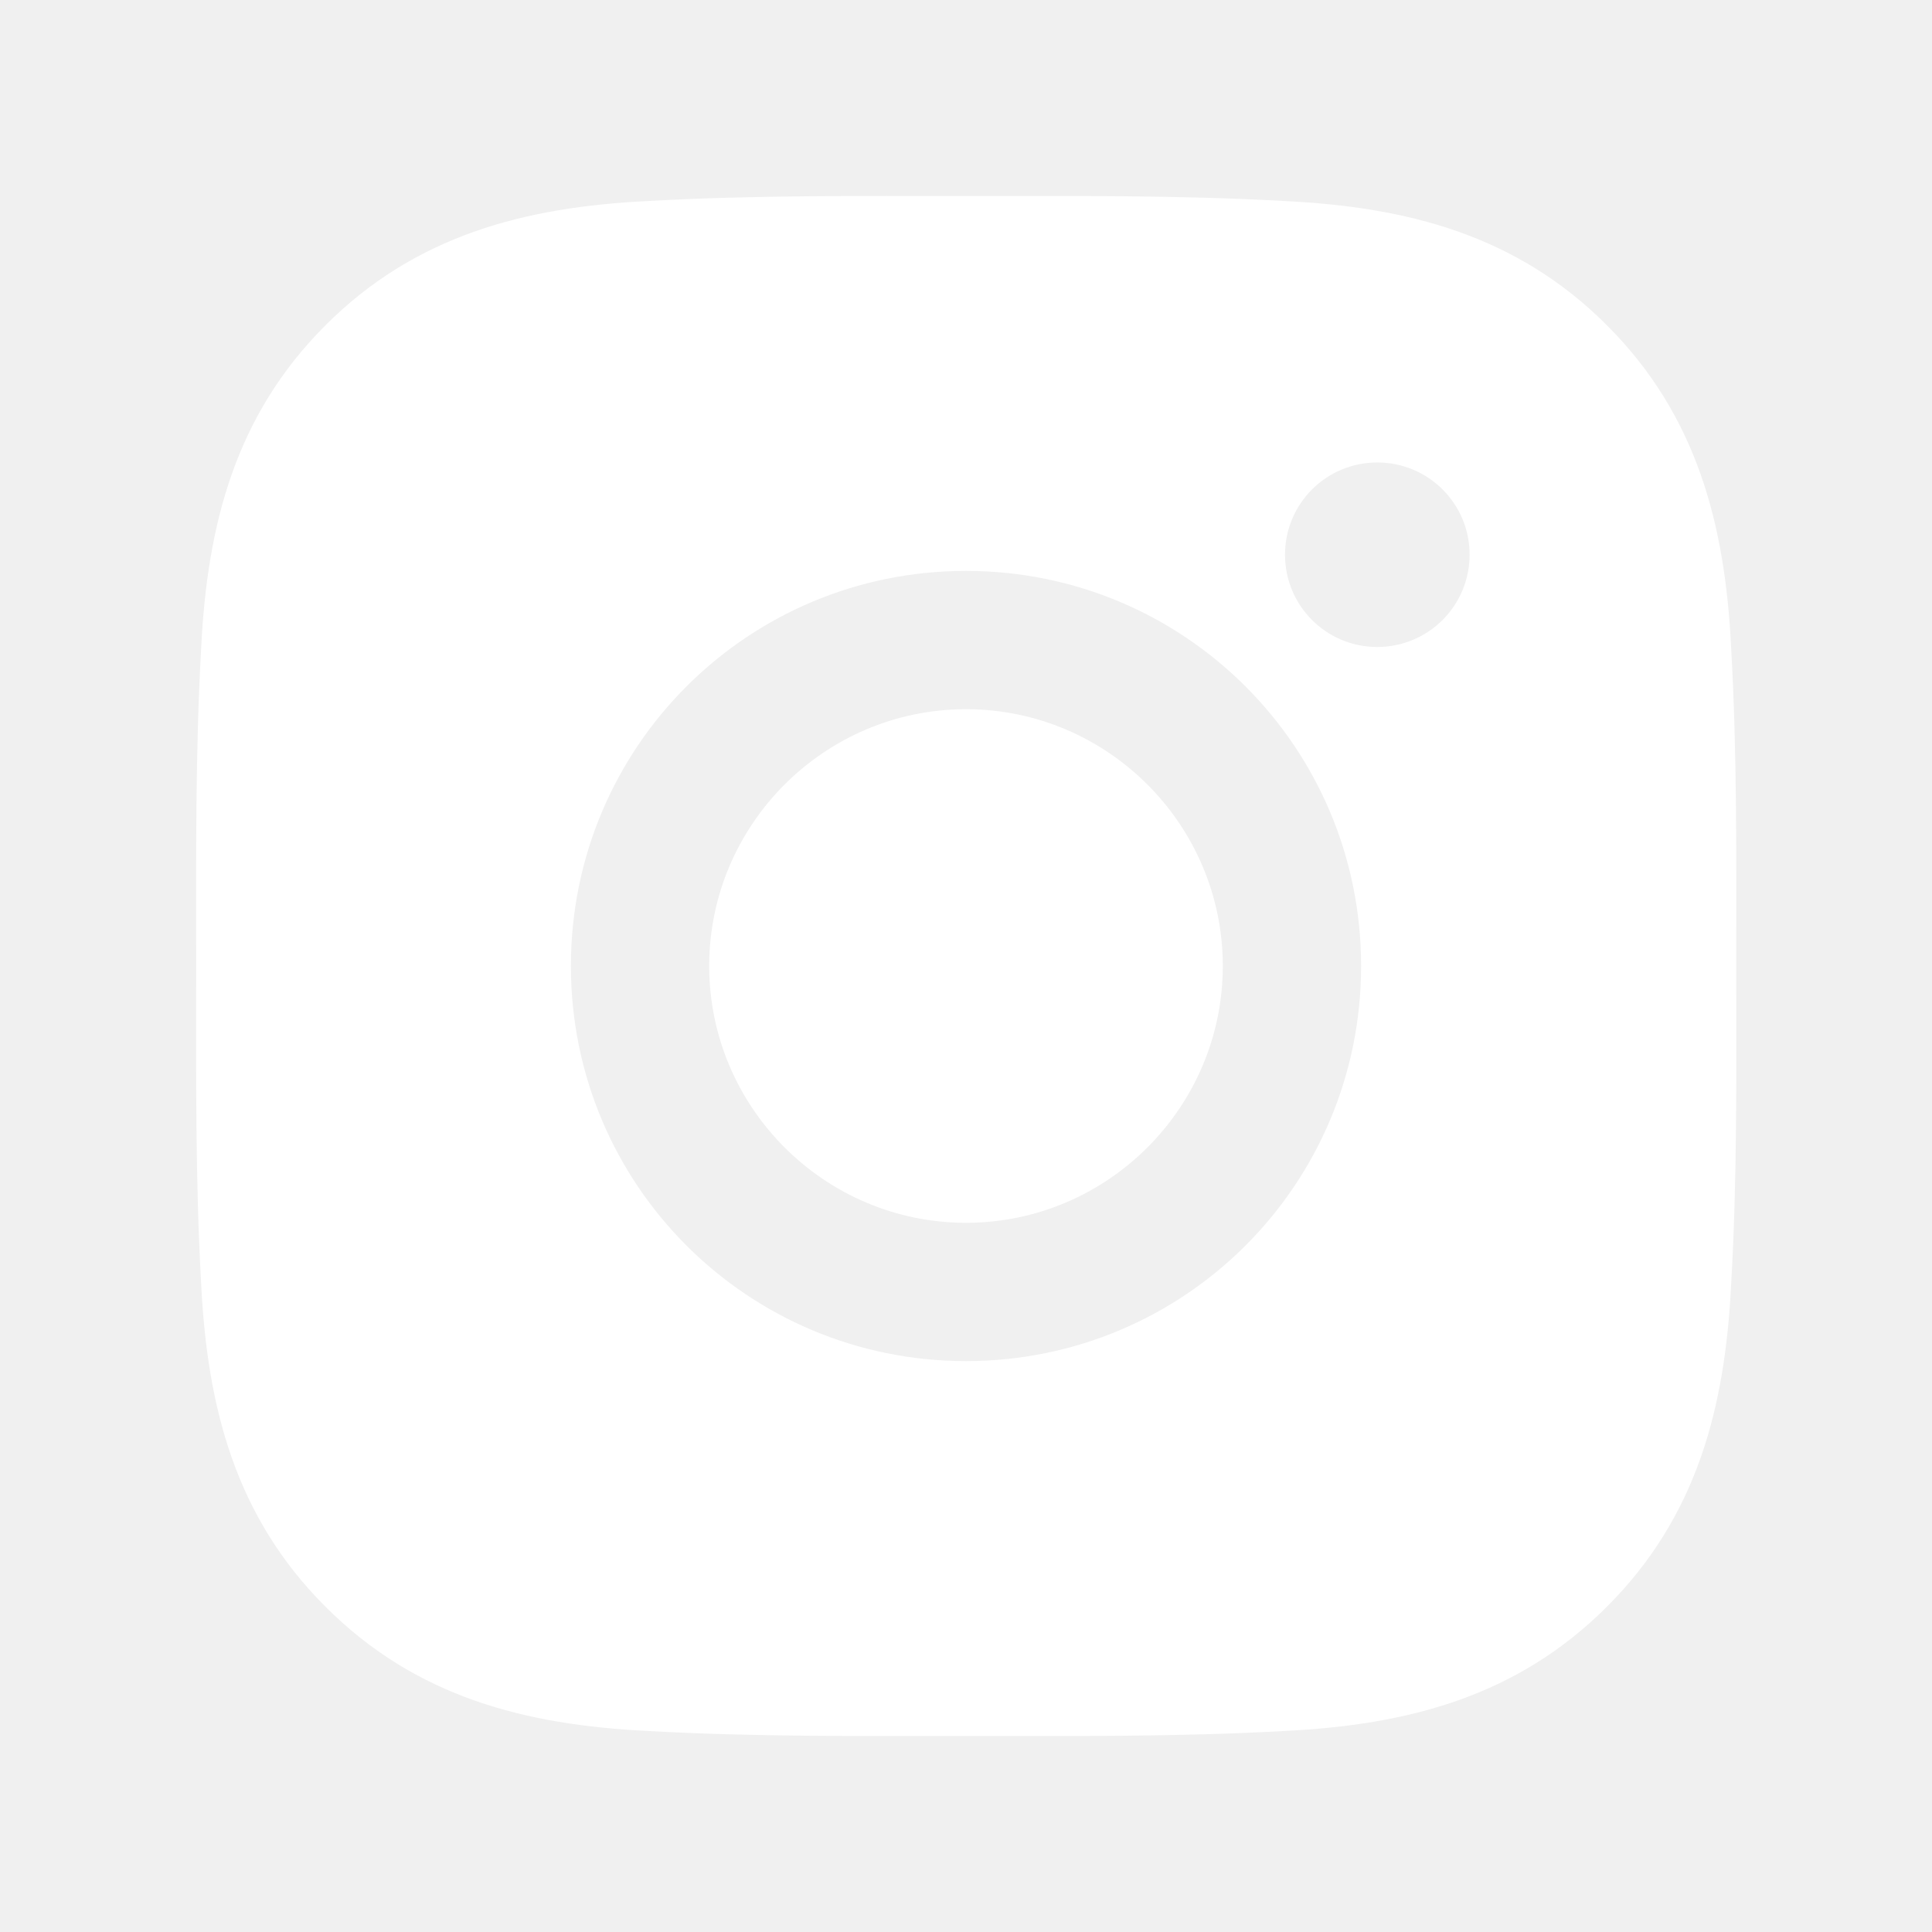
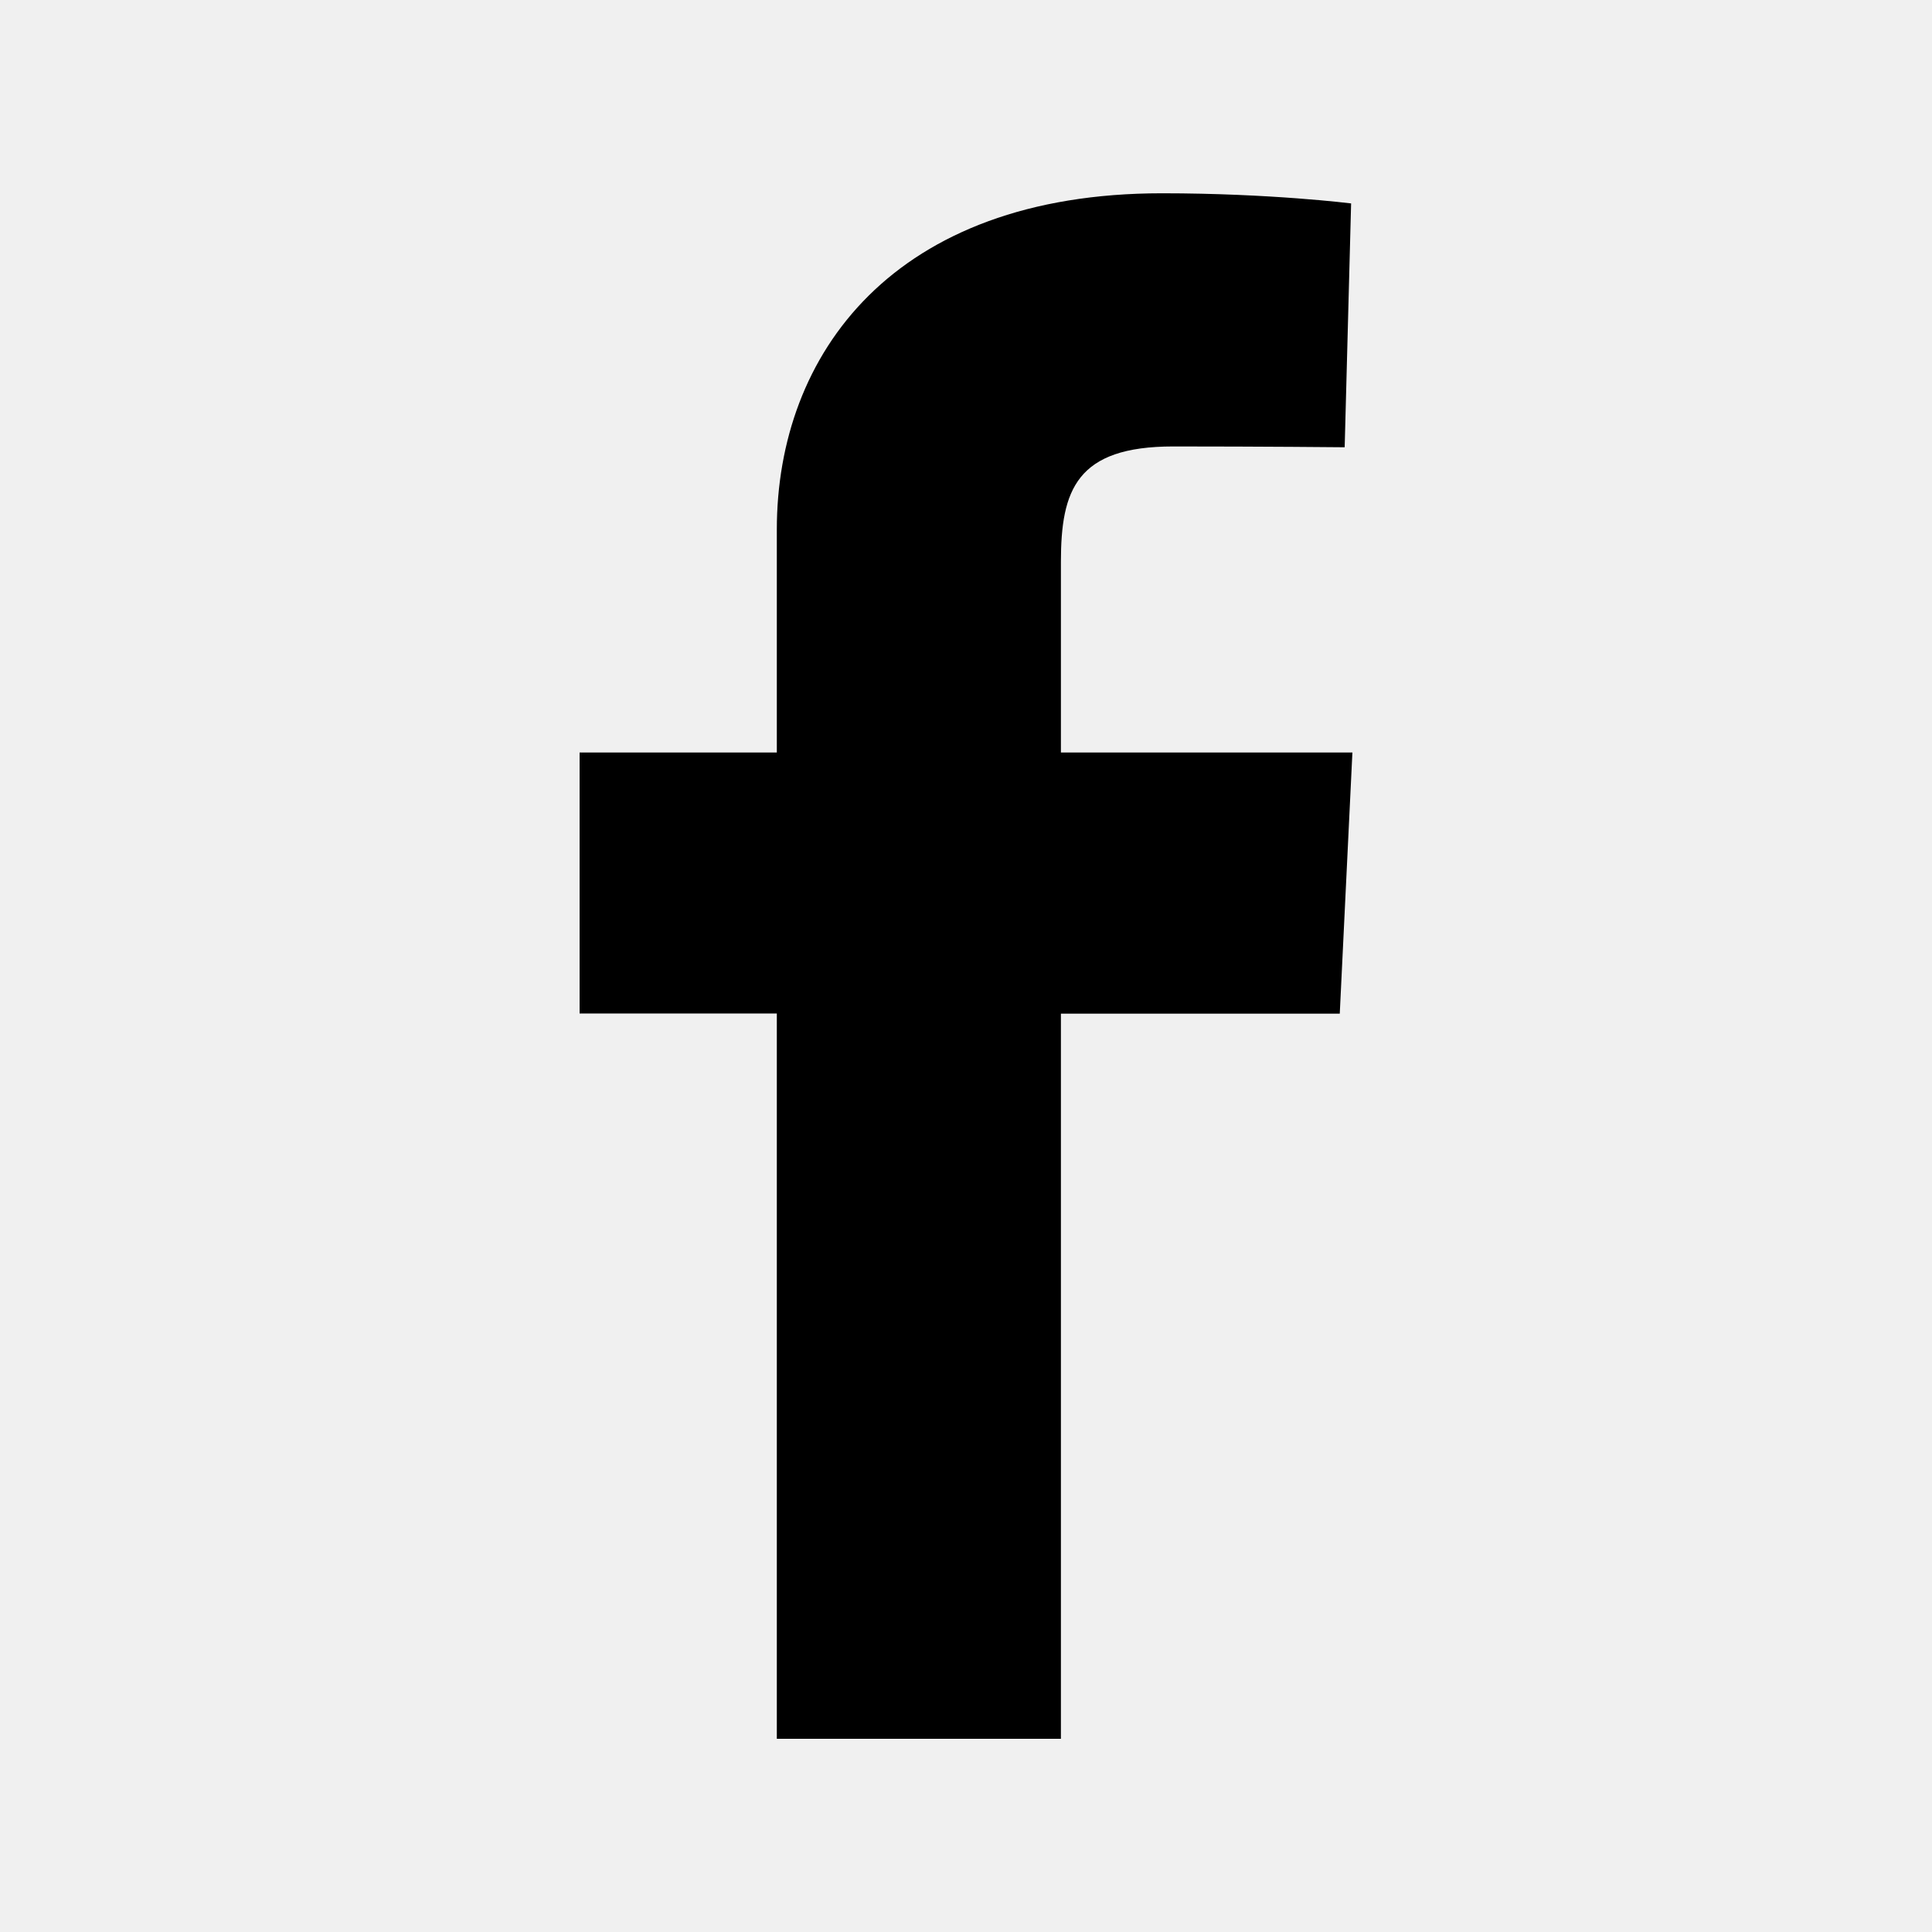
- <svg xmlns="http://www.w3.org/2000/svg" width="24" height="24" viewBox="0 0 24 24" fill="none">
-   <g clip-path="url(#clip0_218_278)">
-     <path d="M12 8.81C10.243 8.81 8.81 10.243 8.81 12C8.81 13.757 10.243 15.19 12 15.19C13.757 15.19 15.19 13.757 15.19 12C15.19 10.243 13.757 8.81 12 8.81ZM21.568 12C21.568 10.679 21.58 9.37 21.505 8.051C21.431 6.52 21.082 5.161 19.962 4.041C18.84 2.918 17.483 2.571 15.951 2.497C14.63 2.423 13.321 2.435 12.002 2.435C10.681 2.435 9.372 2.423 8.054 2.497C6.522 2.571 5.163 2.921 4.043 4.041C2.921 5.163 2.574 6.52 2.499 8.051C2.425 9.372 2.437 10.681 2.437 12C2.437 13.319 2.425 14.63 2.499 15.949C2.574 17.48 2.923 18.84 4.043 19.959C5.165 21.082 6.522 21.429 8.054 21.503C9.375 21.577 10.684 21.565 12.002 21.565C13.323 21.565 14.632 21.577 15.951 21.503C17.483 21.429 18.842 21.079 19.962 19.959C21.084 18.837 21.431 17.48 21.505 15.949C21.582 14.63 21.568 13.321 21.568 12ZM12 16.908C9.284 16.908 7.092 14.716 7.092 12C7.092 9.284 9.284 7.092 12 7.092C14.716 7.092 16.908 9.284 16.908 12C16.908 14.716 14.716 16.908 12 16.908ZM17.109 8.037C16.475 8.037 15.963 7.525 15.963 6.891C15.963 6.257 16.475 5.745 17.109 5.745C17.744 5.745 18.256 6.257 18.256 6.891C18.256 7.041 18.226 7.191 18.169 7.33C18.111 7.469 18.027 7.595 17.92 7.702C17.814 7.808 17.687 7.893 17.548 7.95C17.409 8.008 17.26 8.037 17.109 8.037Z" fill="white" />
+ <svg xmlns="http://www.w3.org/2000/svg" width="24" height="24" fill="currentColor">
+   <g clip-path="url(#a)">
+     <path d="M9.65 21.6v-9.01H7.2V9.348h2.45v-2.77c0-2.178 1.448-4.177 4.784-4.177 1.35 0 2.35.126 2.35.126l-.08 3.029s-1.018-.01-2.13-.01c-1.202 0-1.395.54-1.395 1.434v2.368H16.8l-.157 3.244h-3.464V21.6H9.651Z" />
  </g>
  <defs>
-     <clipPath id="clip0_218_278">
-       <rect width="19.2" height="19.2" fill="white" transform="translate(2.3999 2.40002)" />
+     <clipPath id="a">
+       <path transform="translate(7.2 2.4)" d="M0 0h9.6v19.2H0z" />
    </clipPath>
  </defs>
</svg>
